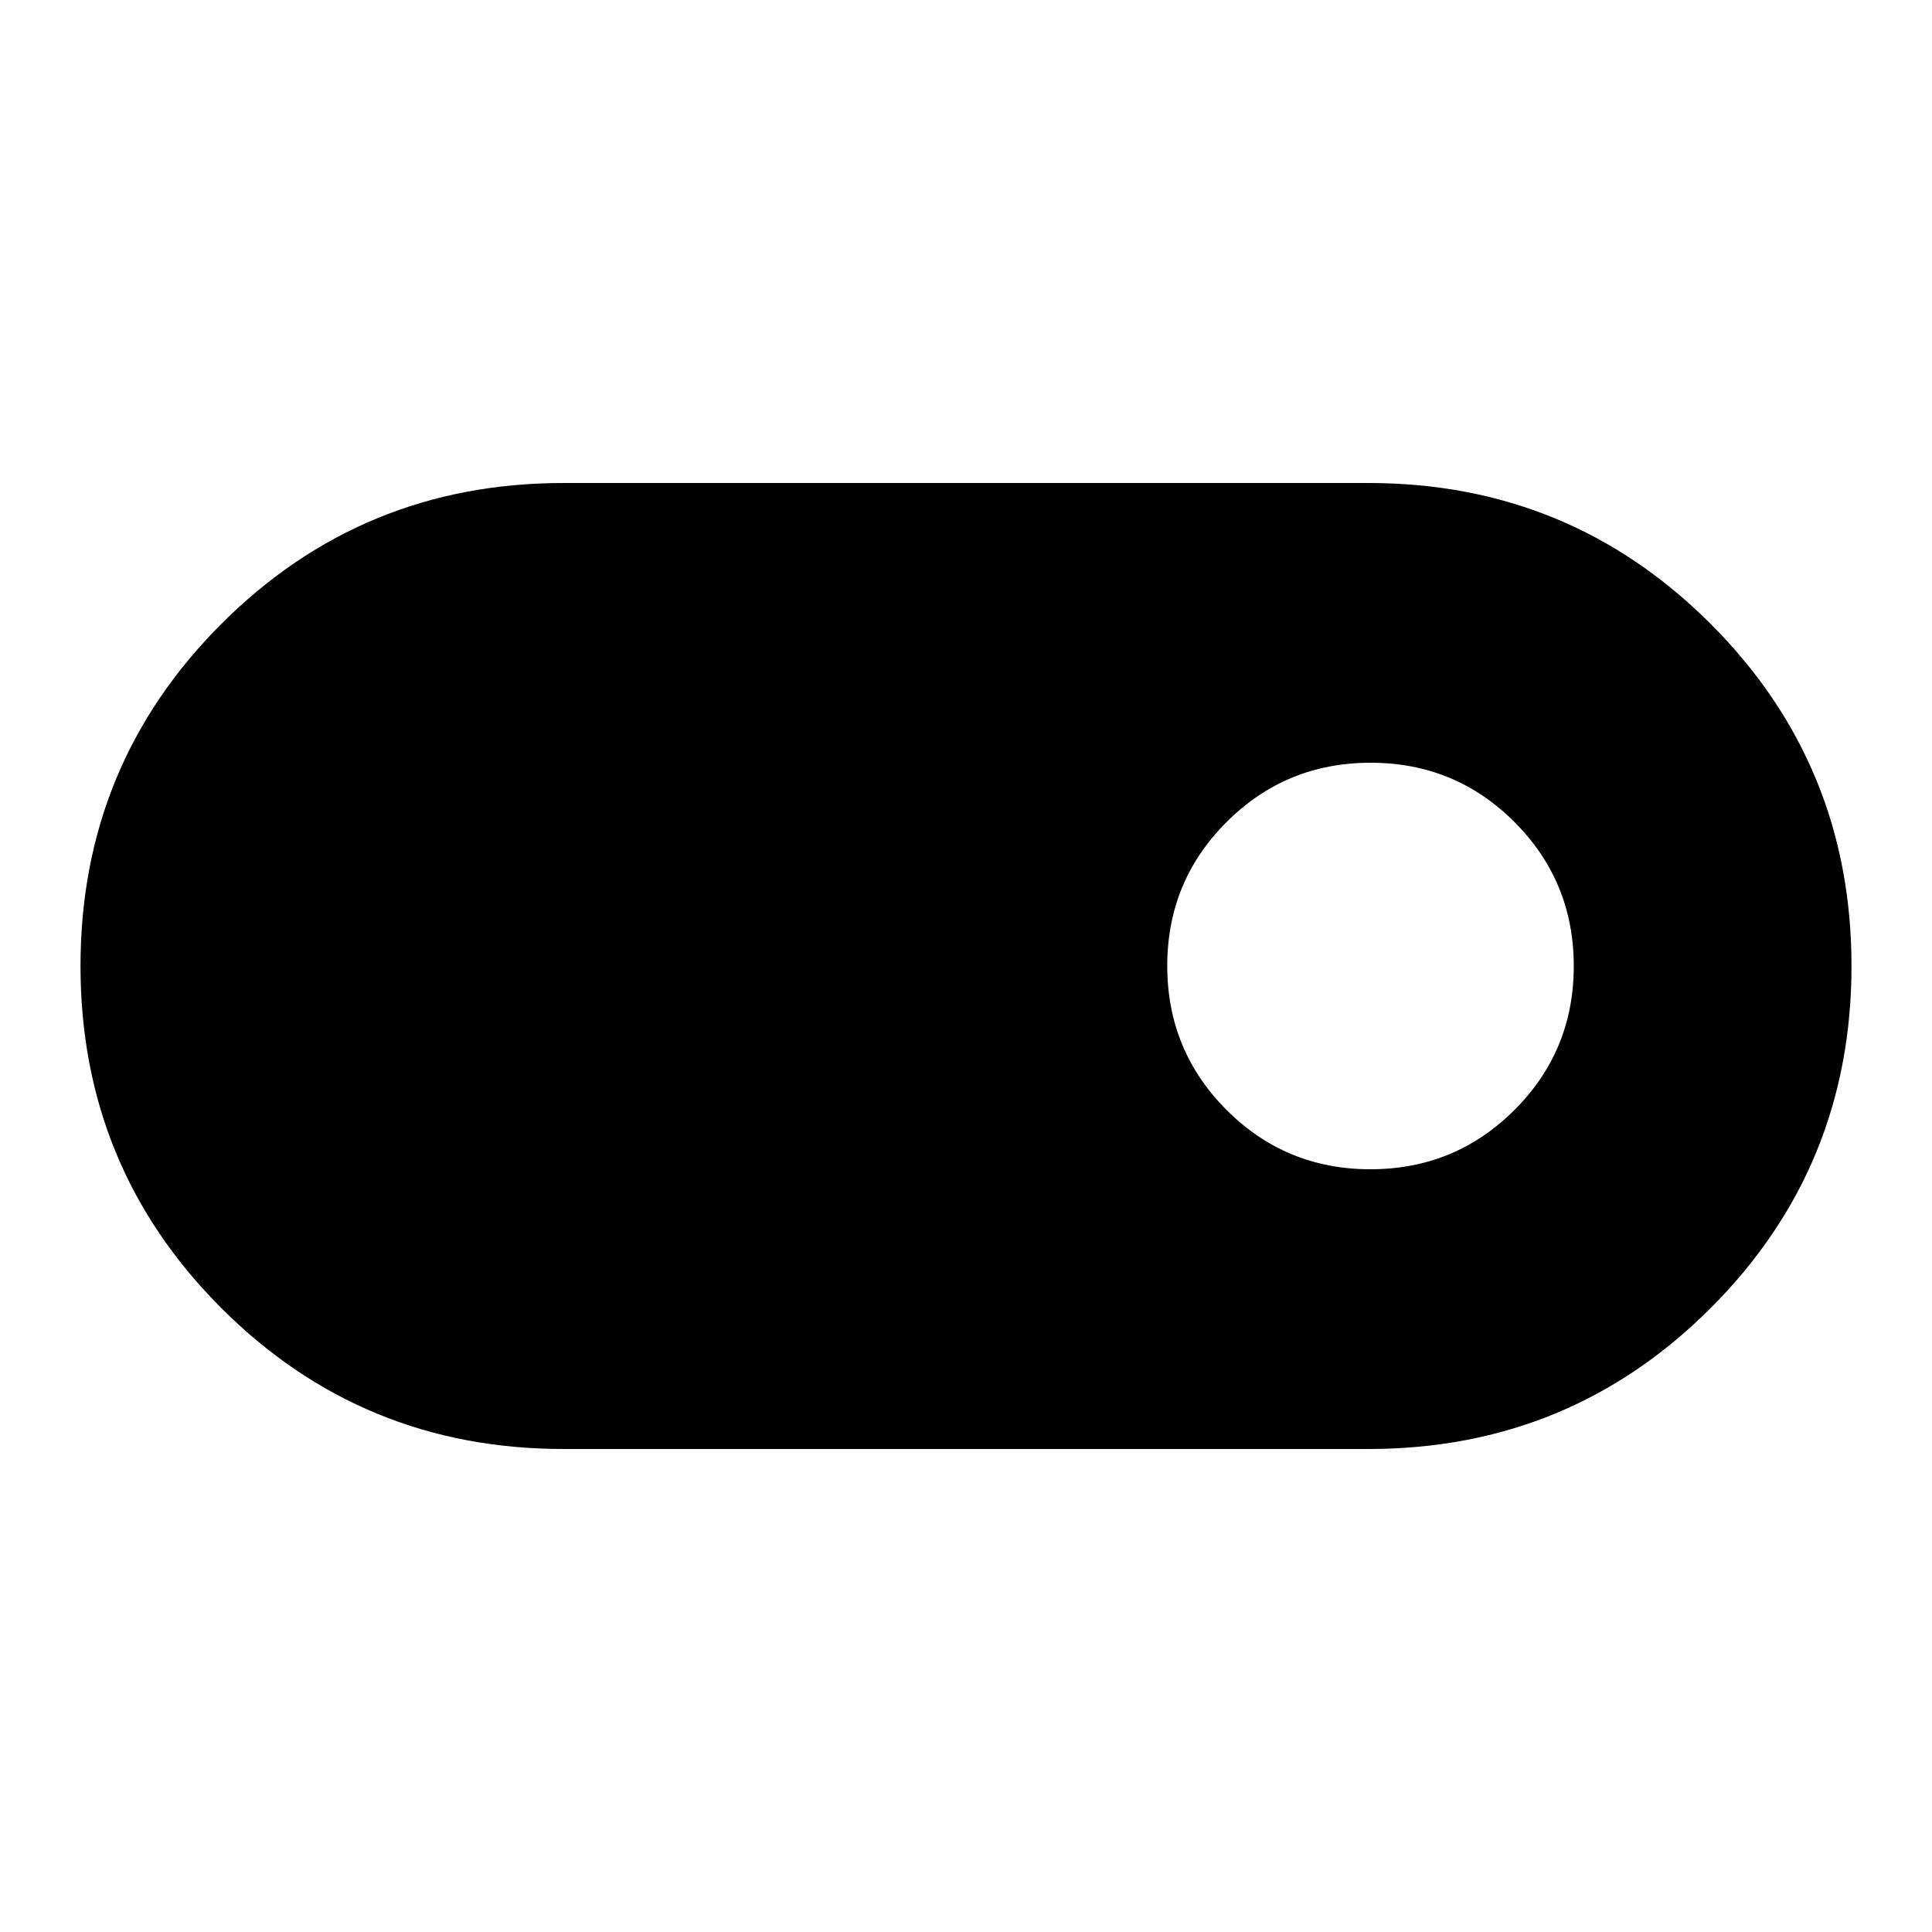
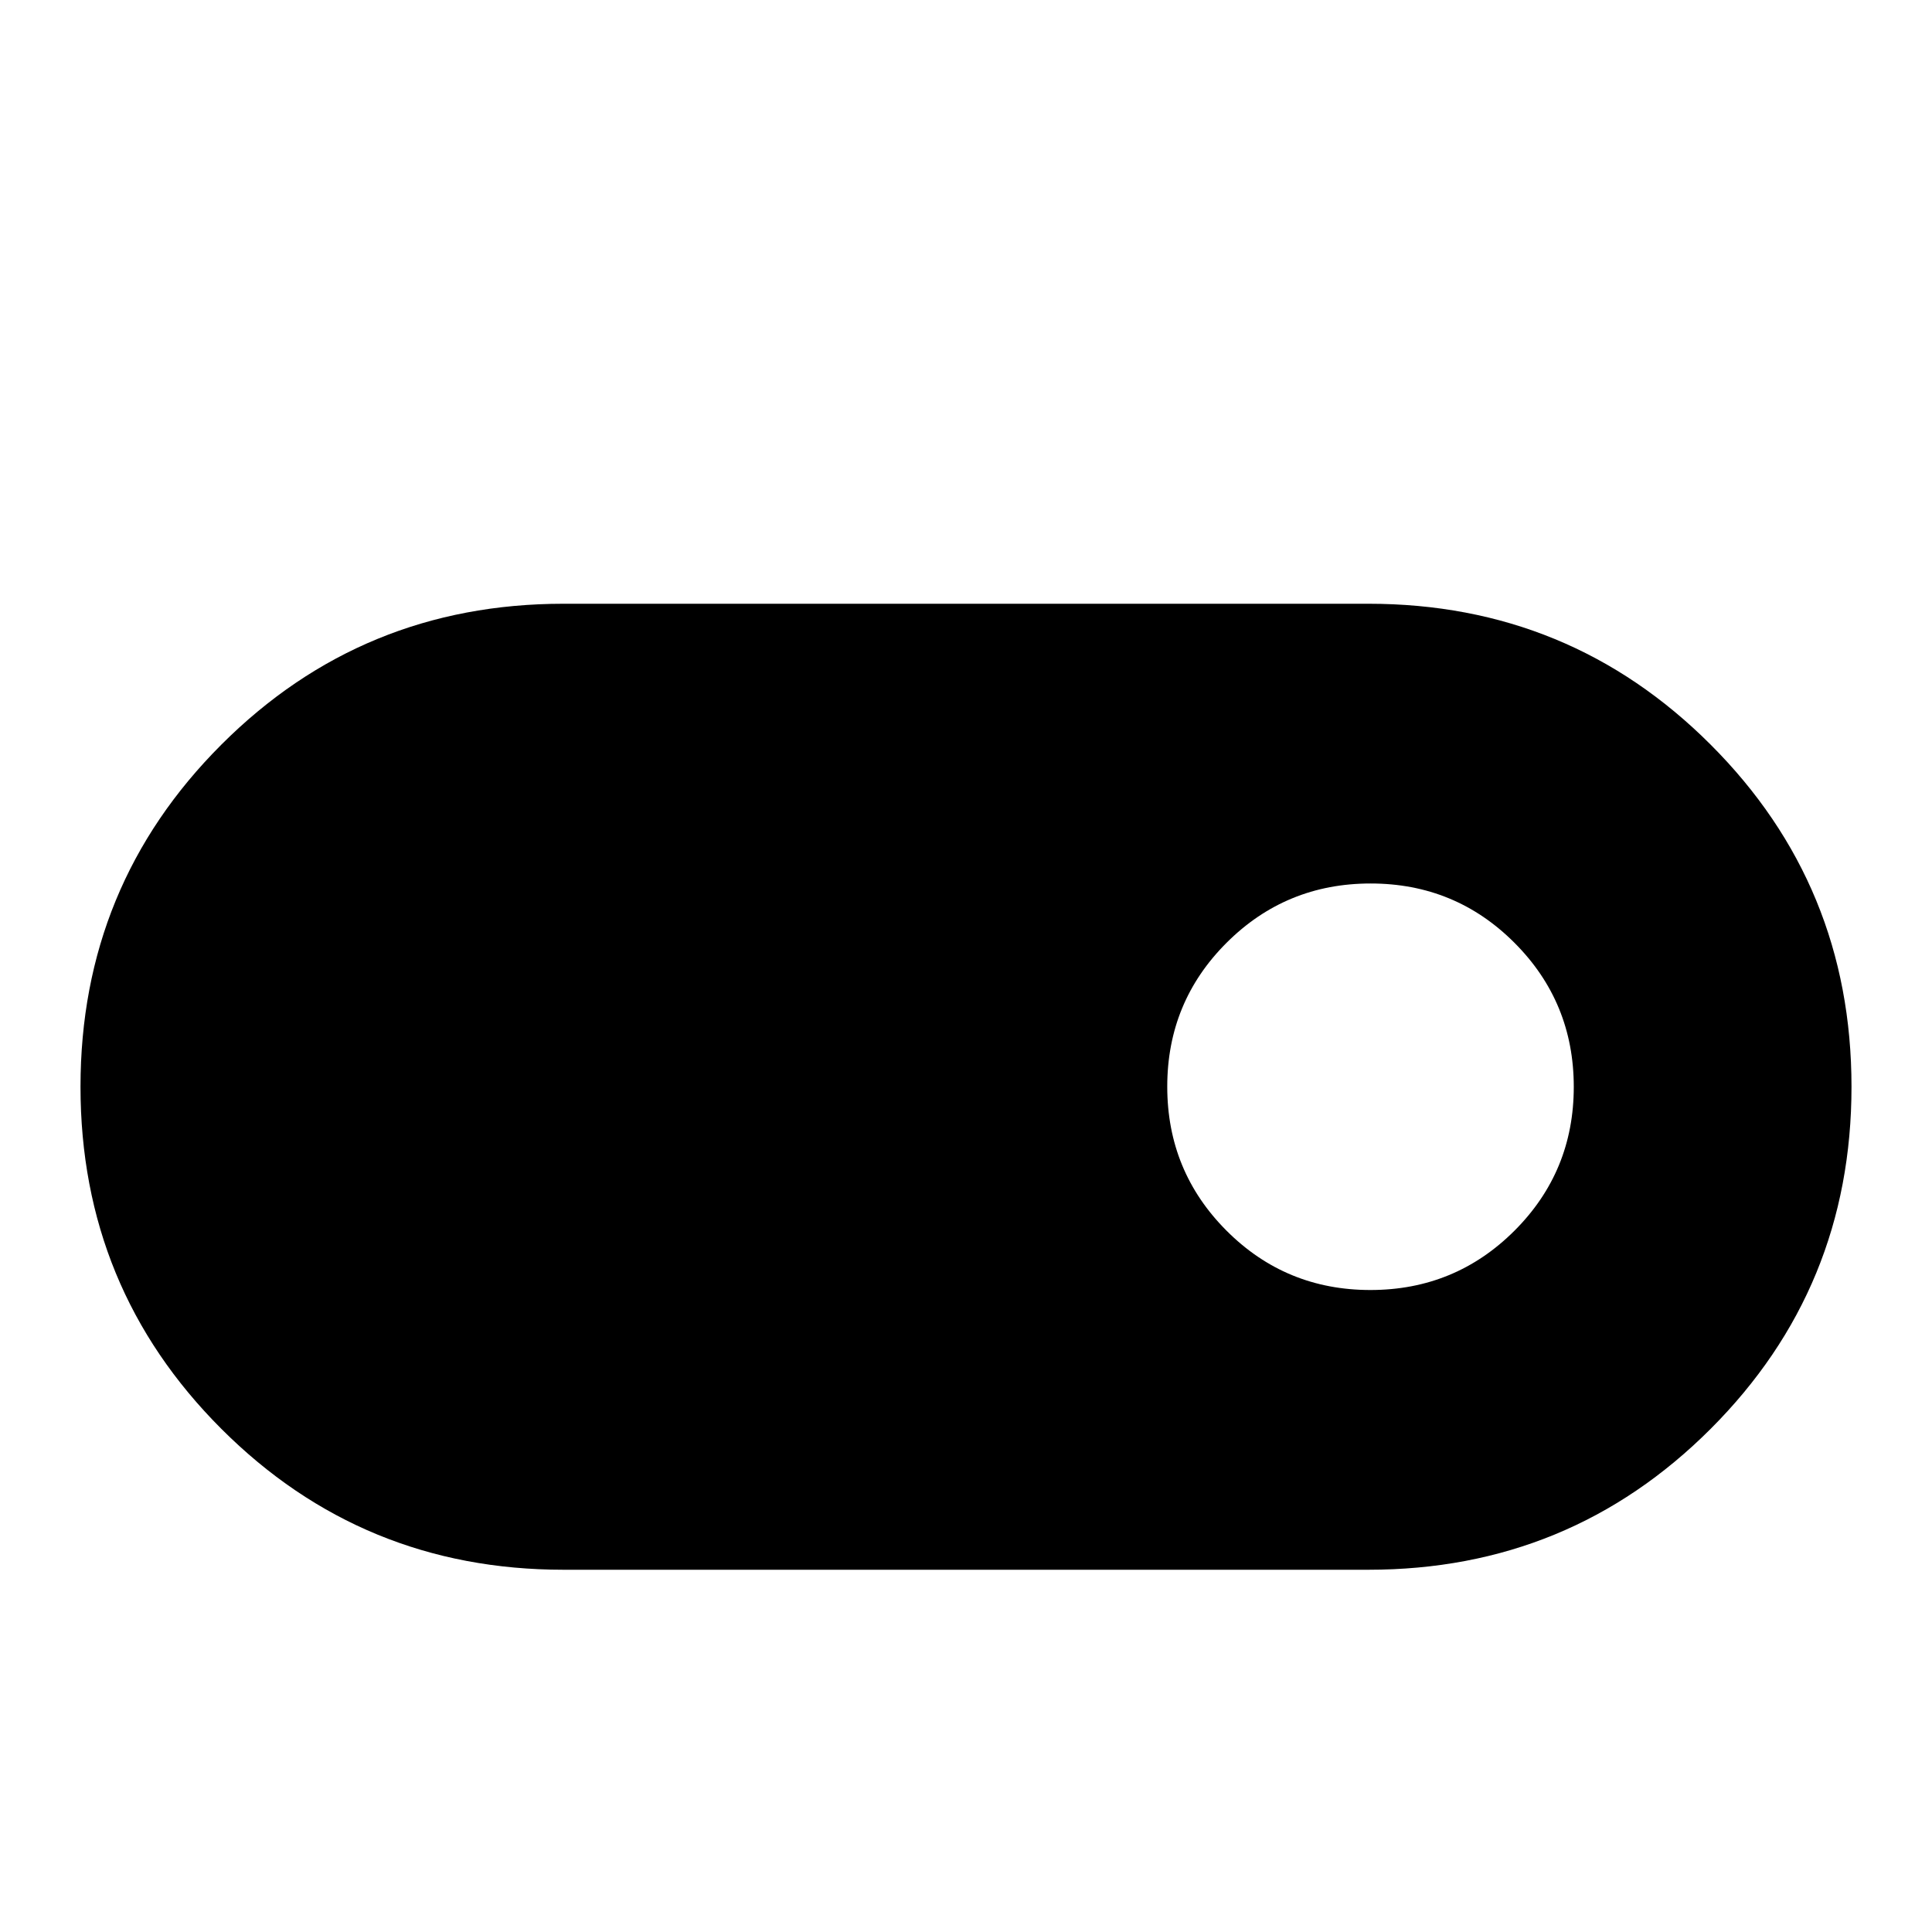
- <svg xmlns="http://www.w3.org/2000/svg" width="48" height="48" viewBox="0 -960 960 960">
+ <svg xmlns="http://www.w3.org/2000/svg" width="48" height="48" viewBox="0 -900 960 720">
  <path d="M280-240q-100 0-170-70T40-480q0-100 70-170t170-70h400q100 0 170 70t70 170q0 100-70 170t-170 70H280Zm400.941-139Q723-379 752.5-408.441t29.5-71.5Q782-522 752.559-551.5t-71.5-29.5Q639-581 609.5-551.559t-29.5 71.5Q580-438 609.441-408.5t71.5 29.5Z" />
</svg>
